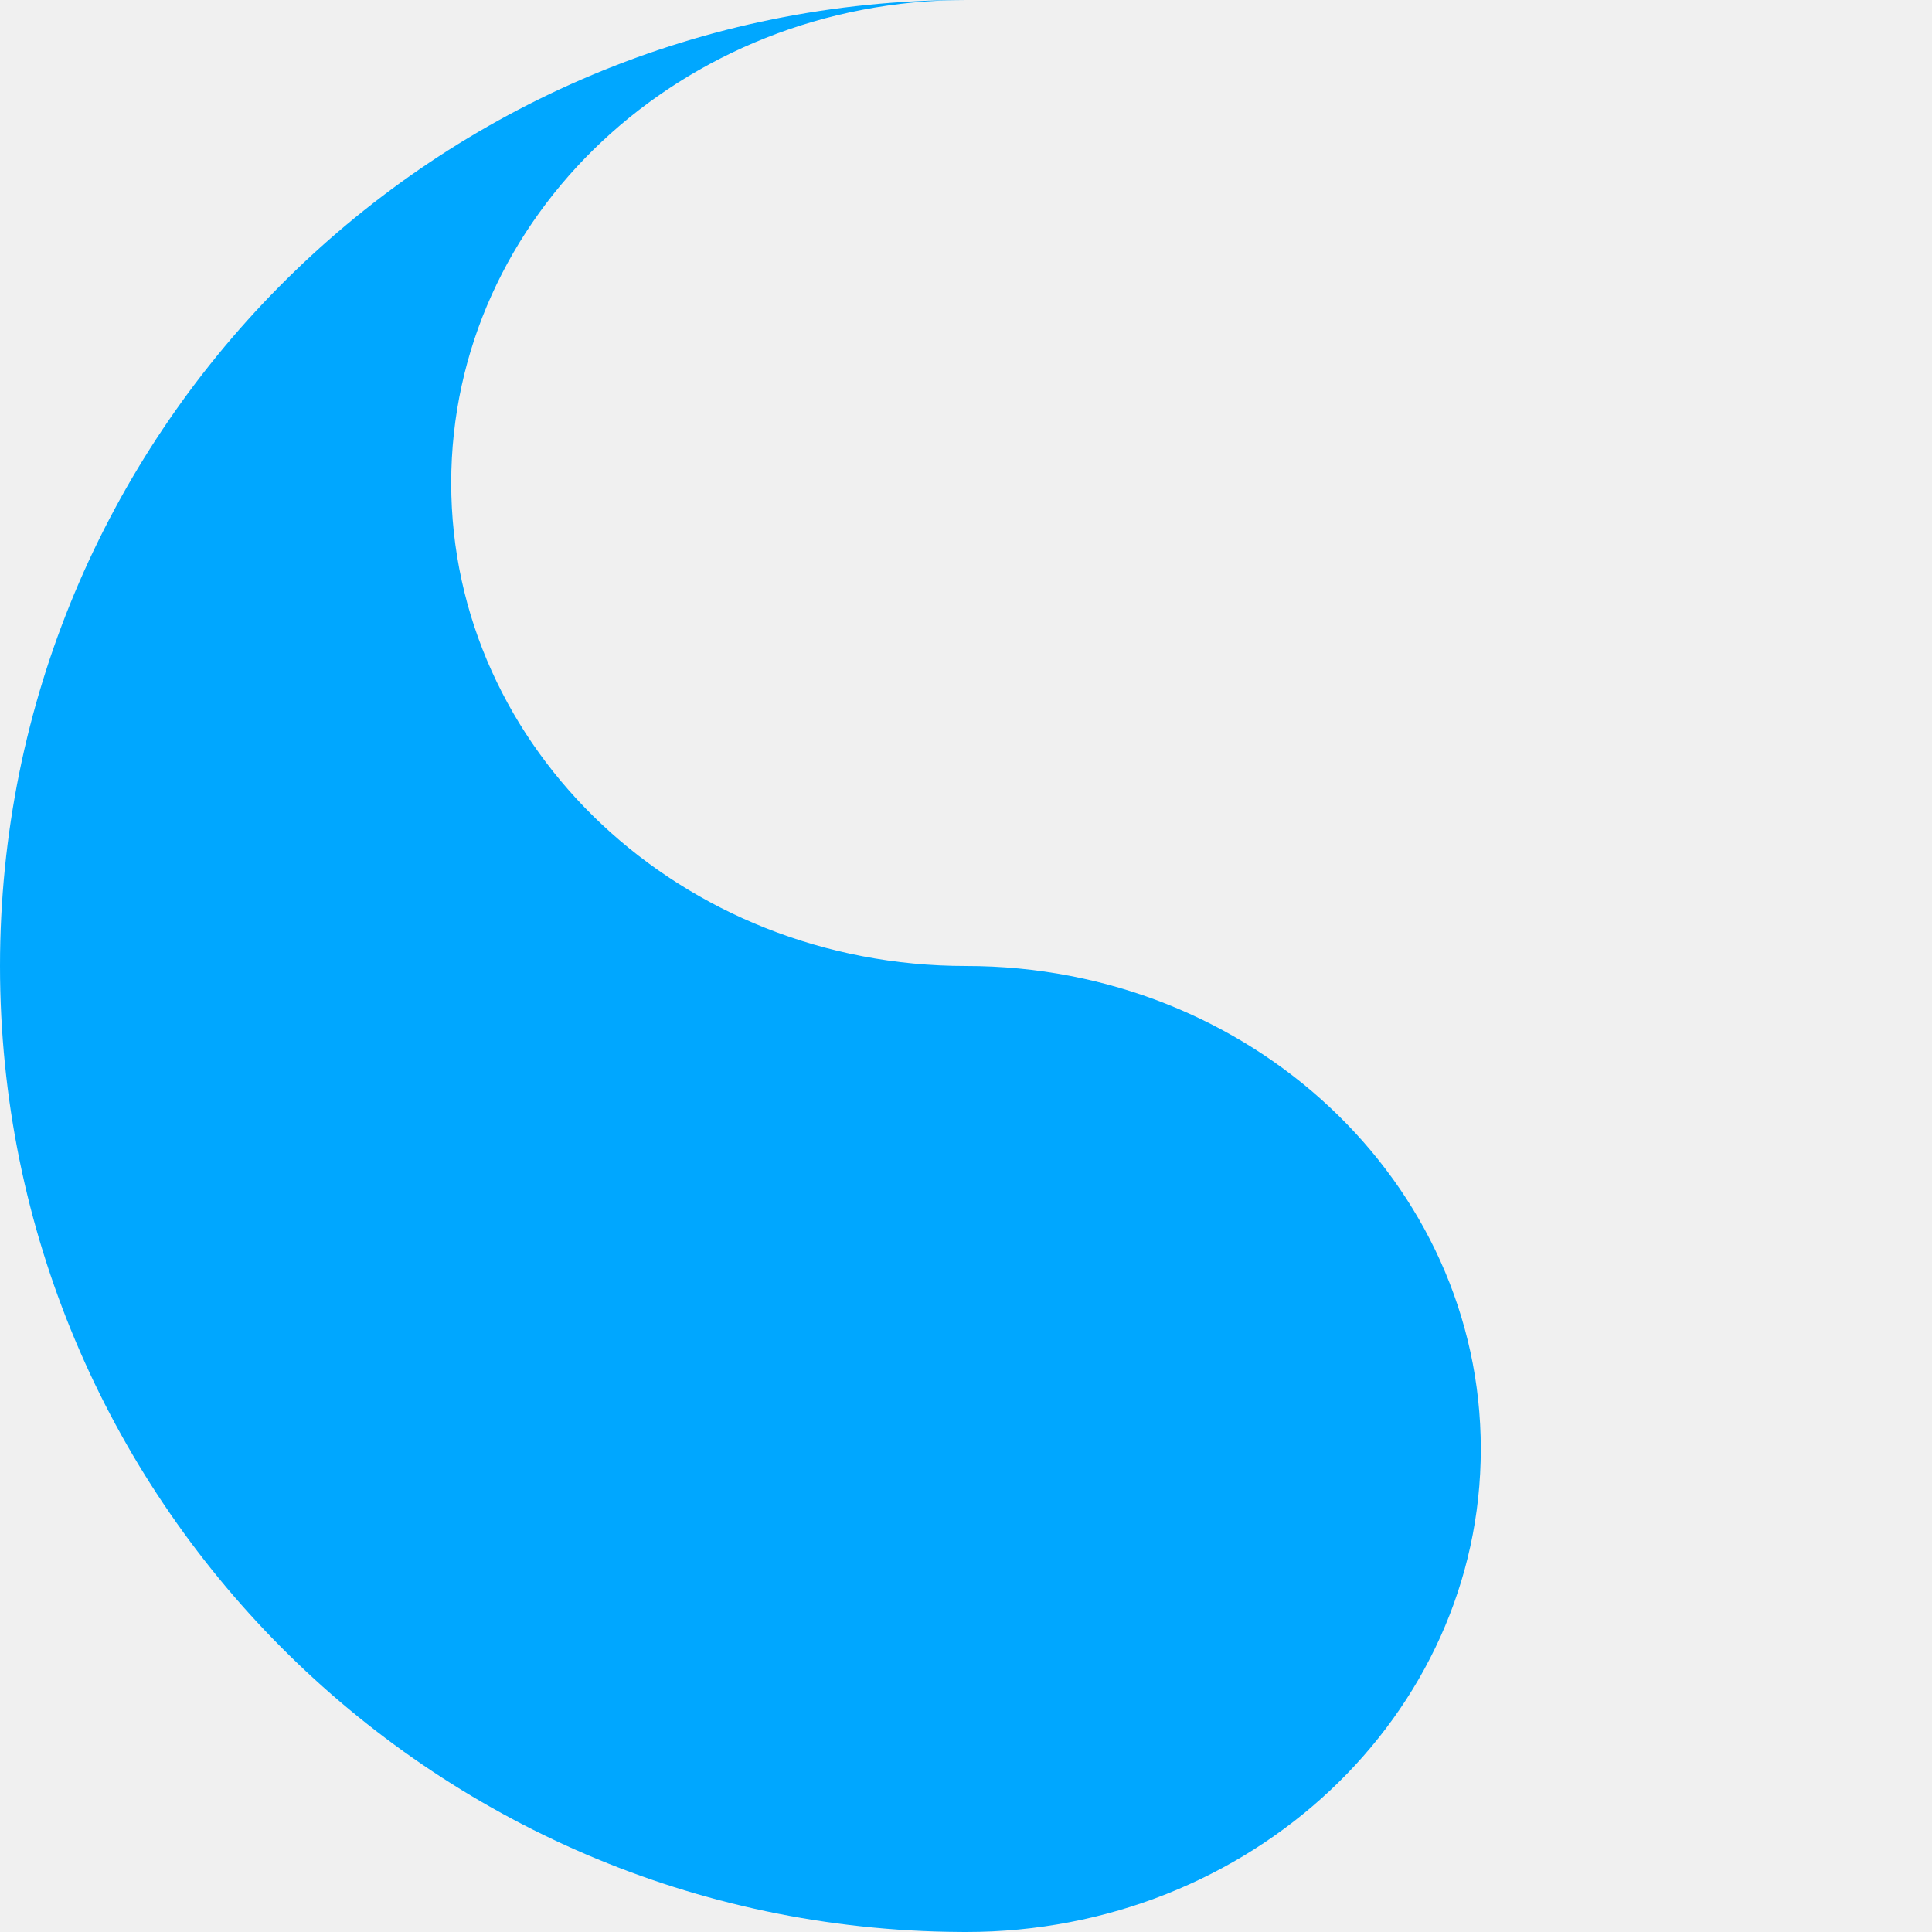
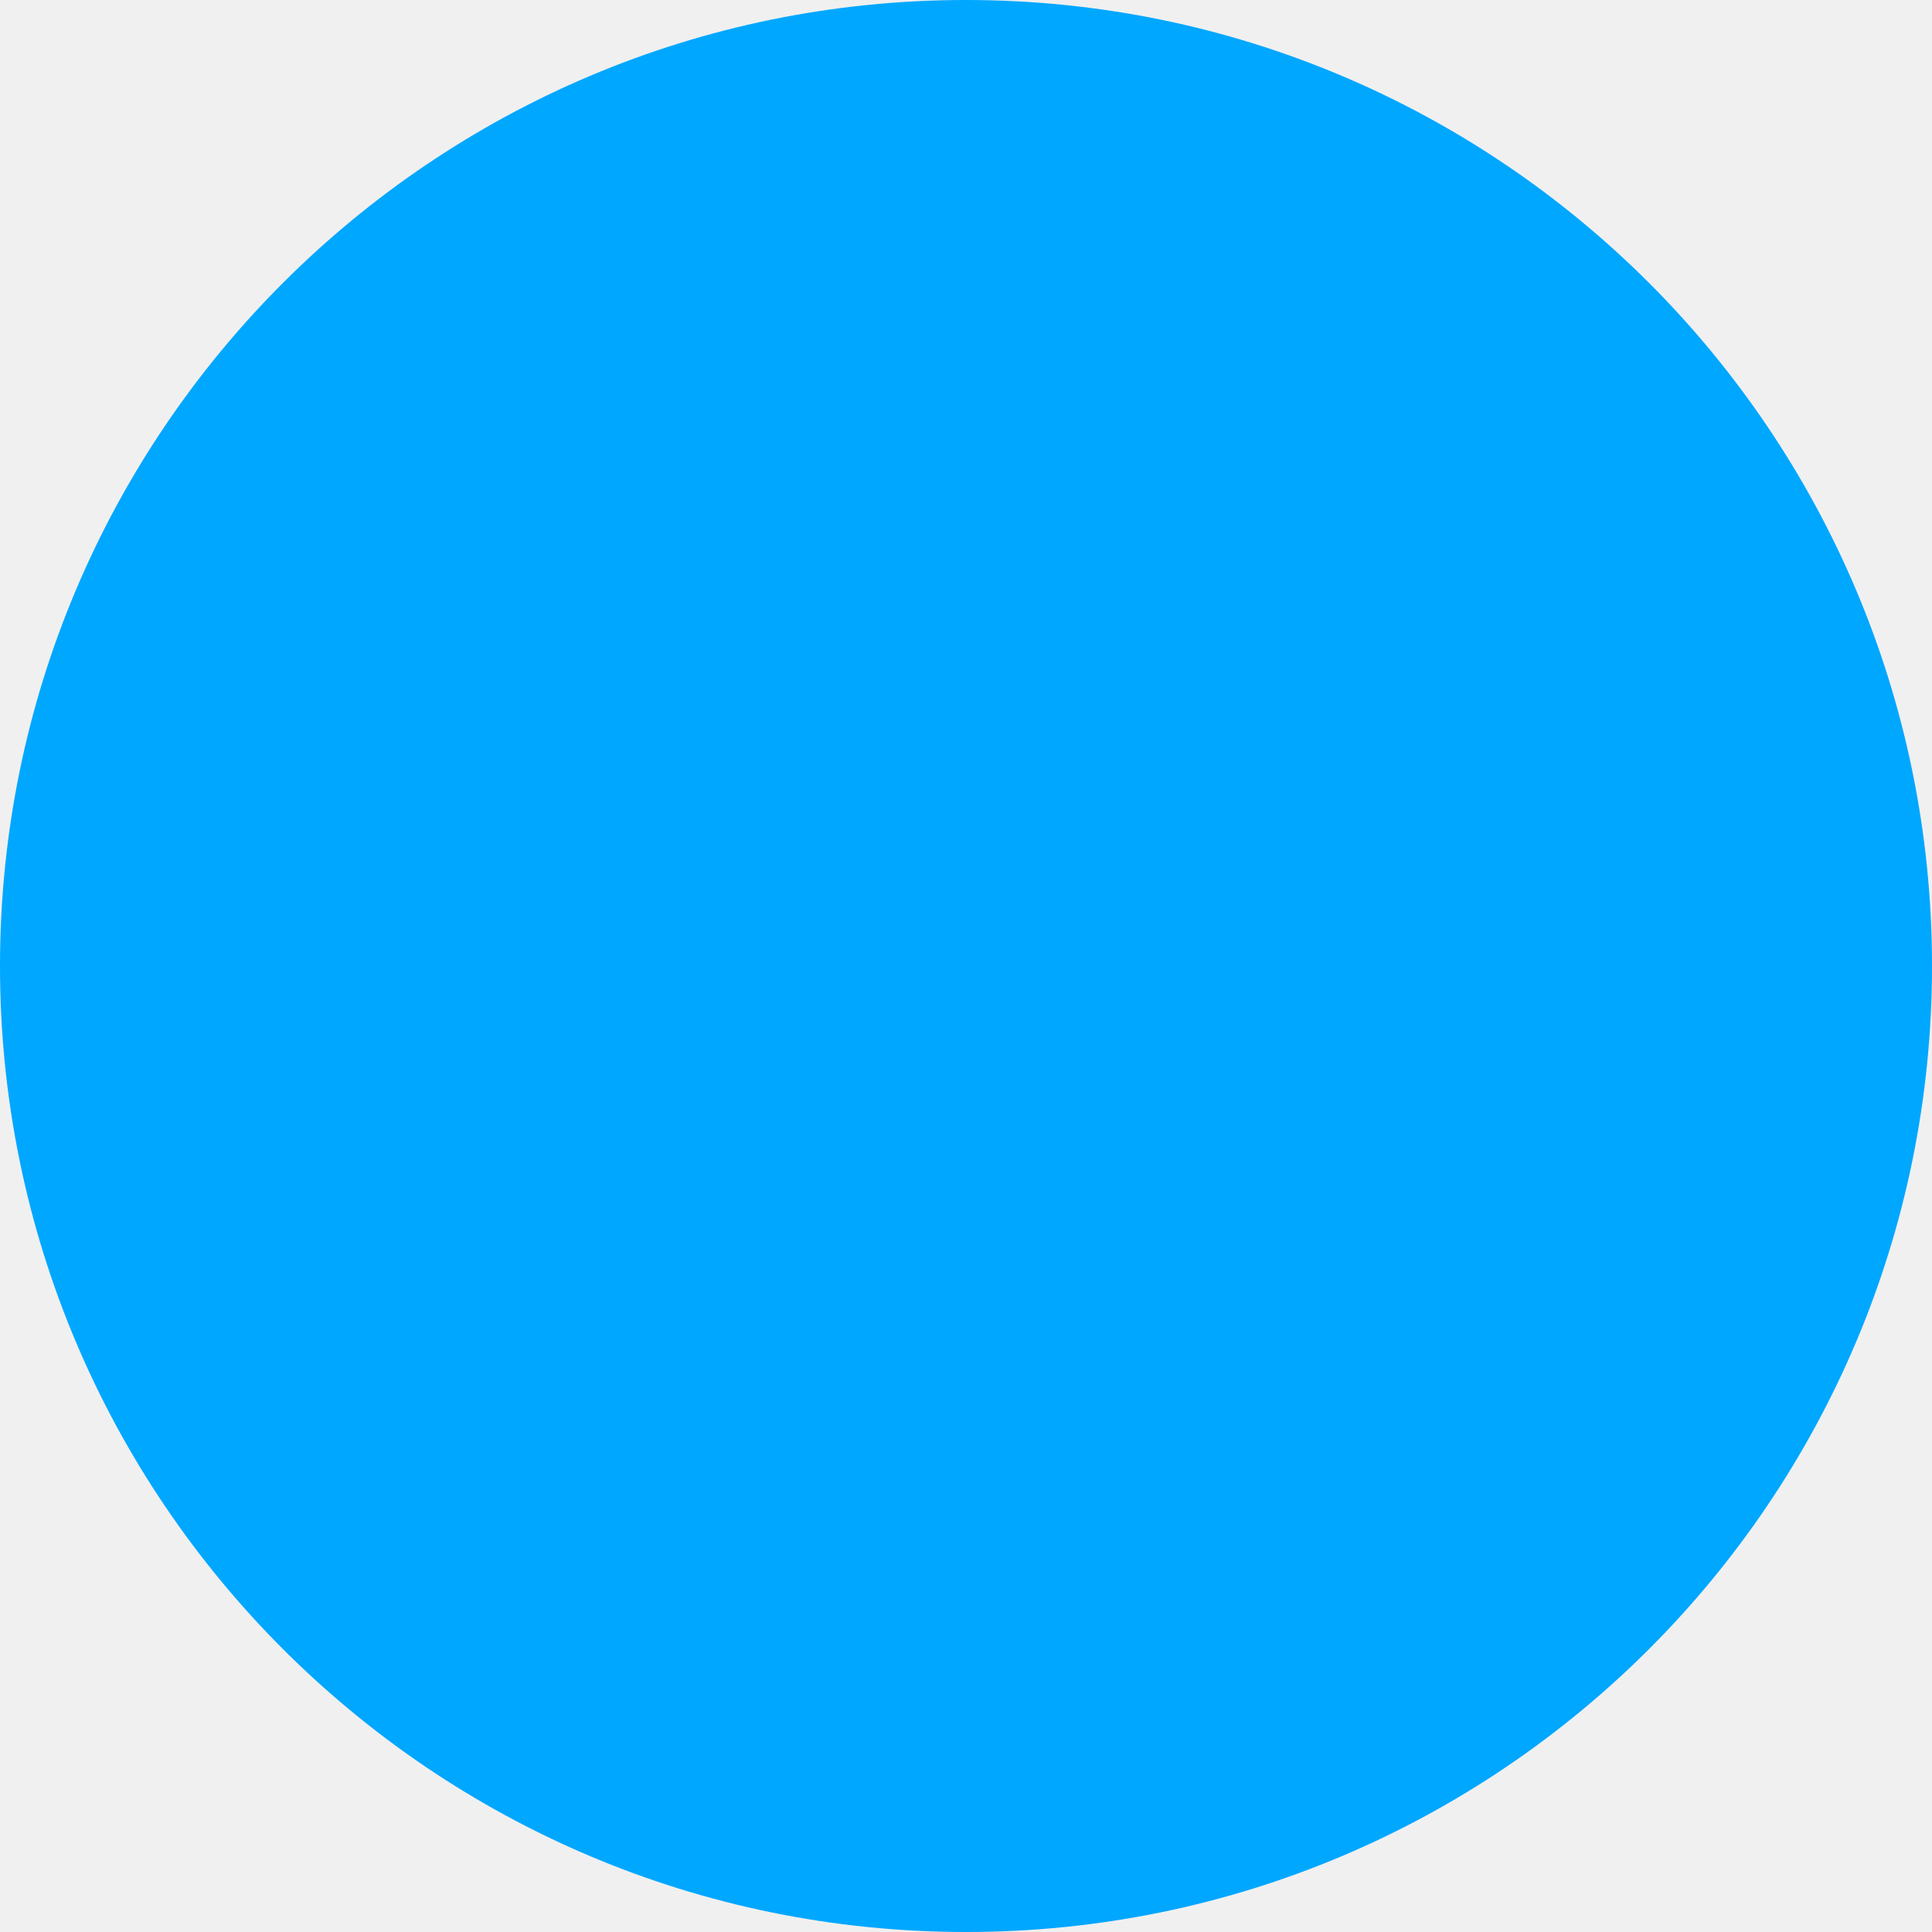
<svg xmlns="http://www.w3.org/2000/svg" width="48" height="48" viewBox="0 0 48 48" fill="none">
-   <path fill-rule="evenodd" clip-rule="evenodd" d="M23.846 47.999C10.662 47.916 0 37.202 0 23.999C0 10.85 10.573 0.171 23.681 0H23.999C16.936 0 11.21 5.373 11.21 12C11.21 18.627 16.936 24 23.999 24V24C24 24 24 24 24.001 24C31.064 24 36.79 29.372 36.79 36C36.79 42.627 31.064 48 24.001 48C23.949 48 23.898 47.999 23.846 47.999Z" fill="#00A7FF" />
+   <g clip-path="url(#clip0_2277_781)">
+     <circle cx="24" cy="24" r="24" fill="#00A7FF" />
+   </g>
+   <defs>
+     <clipPath id="clip0_2277_781">
+       <rect width="48" height="48" fill="white" />
+     </clipPath>
+   </defs>
</svg>
